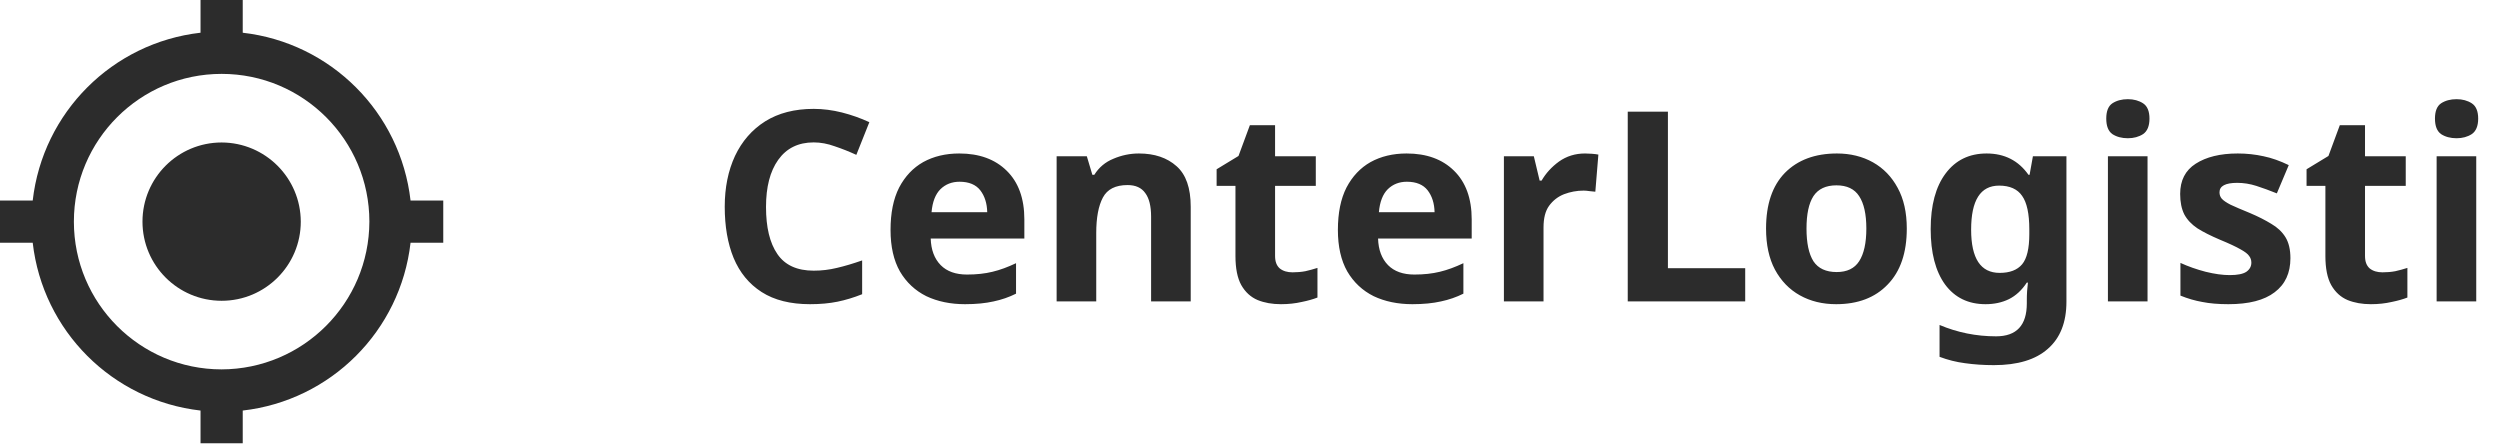
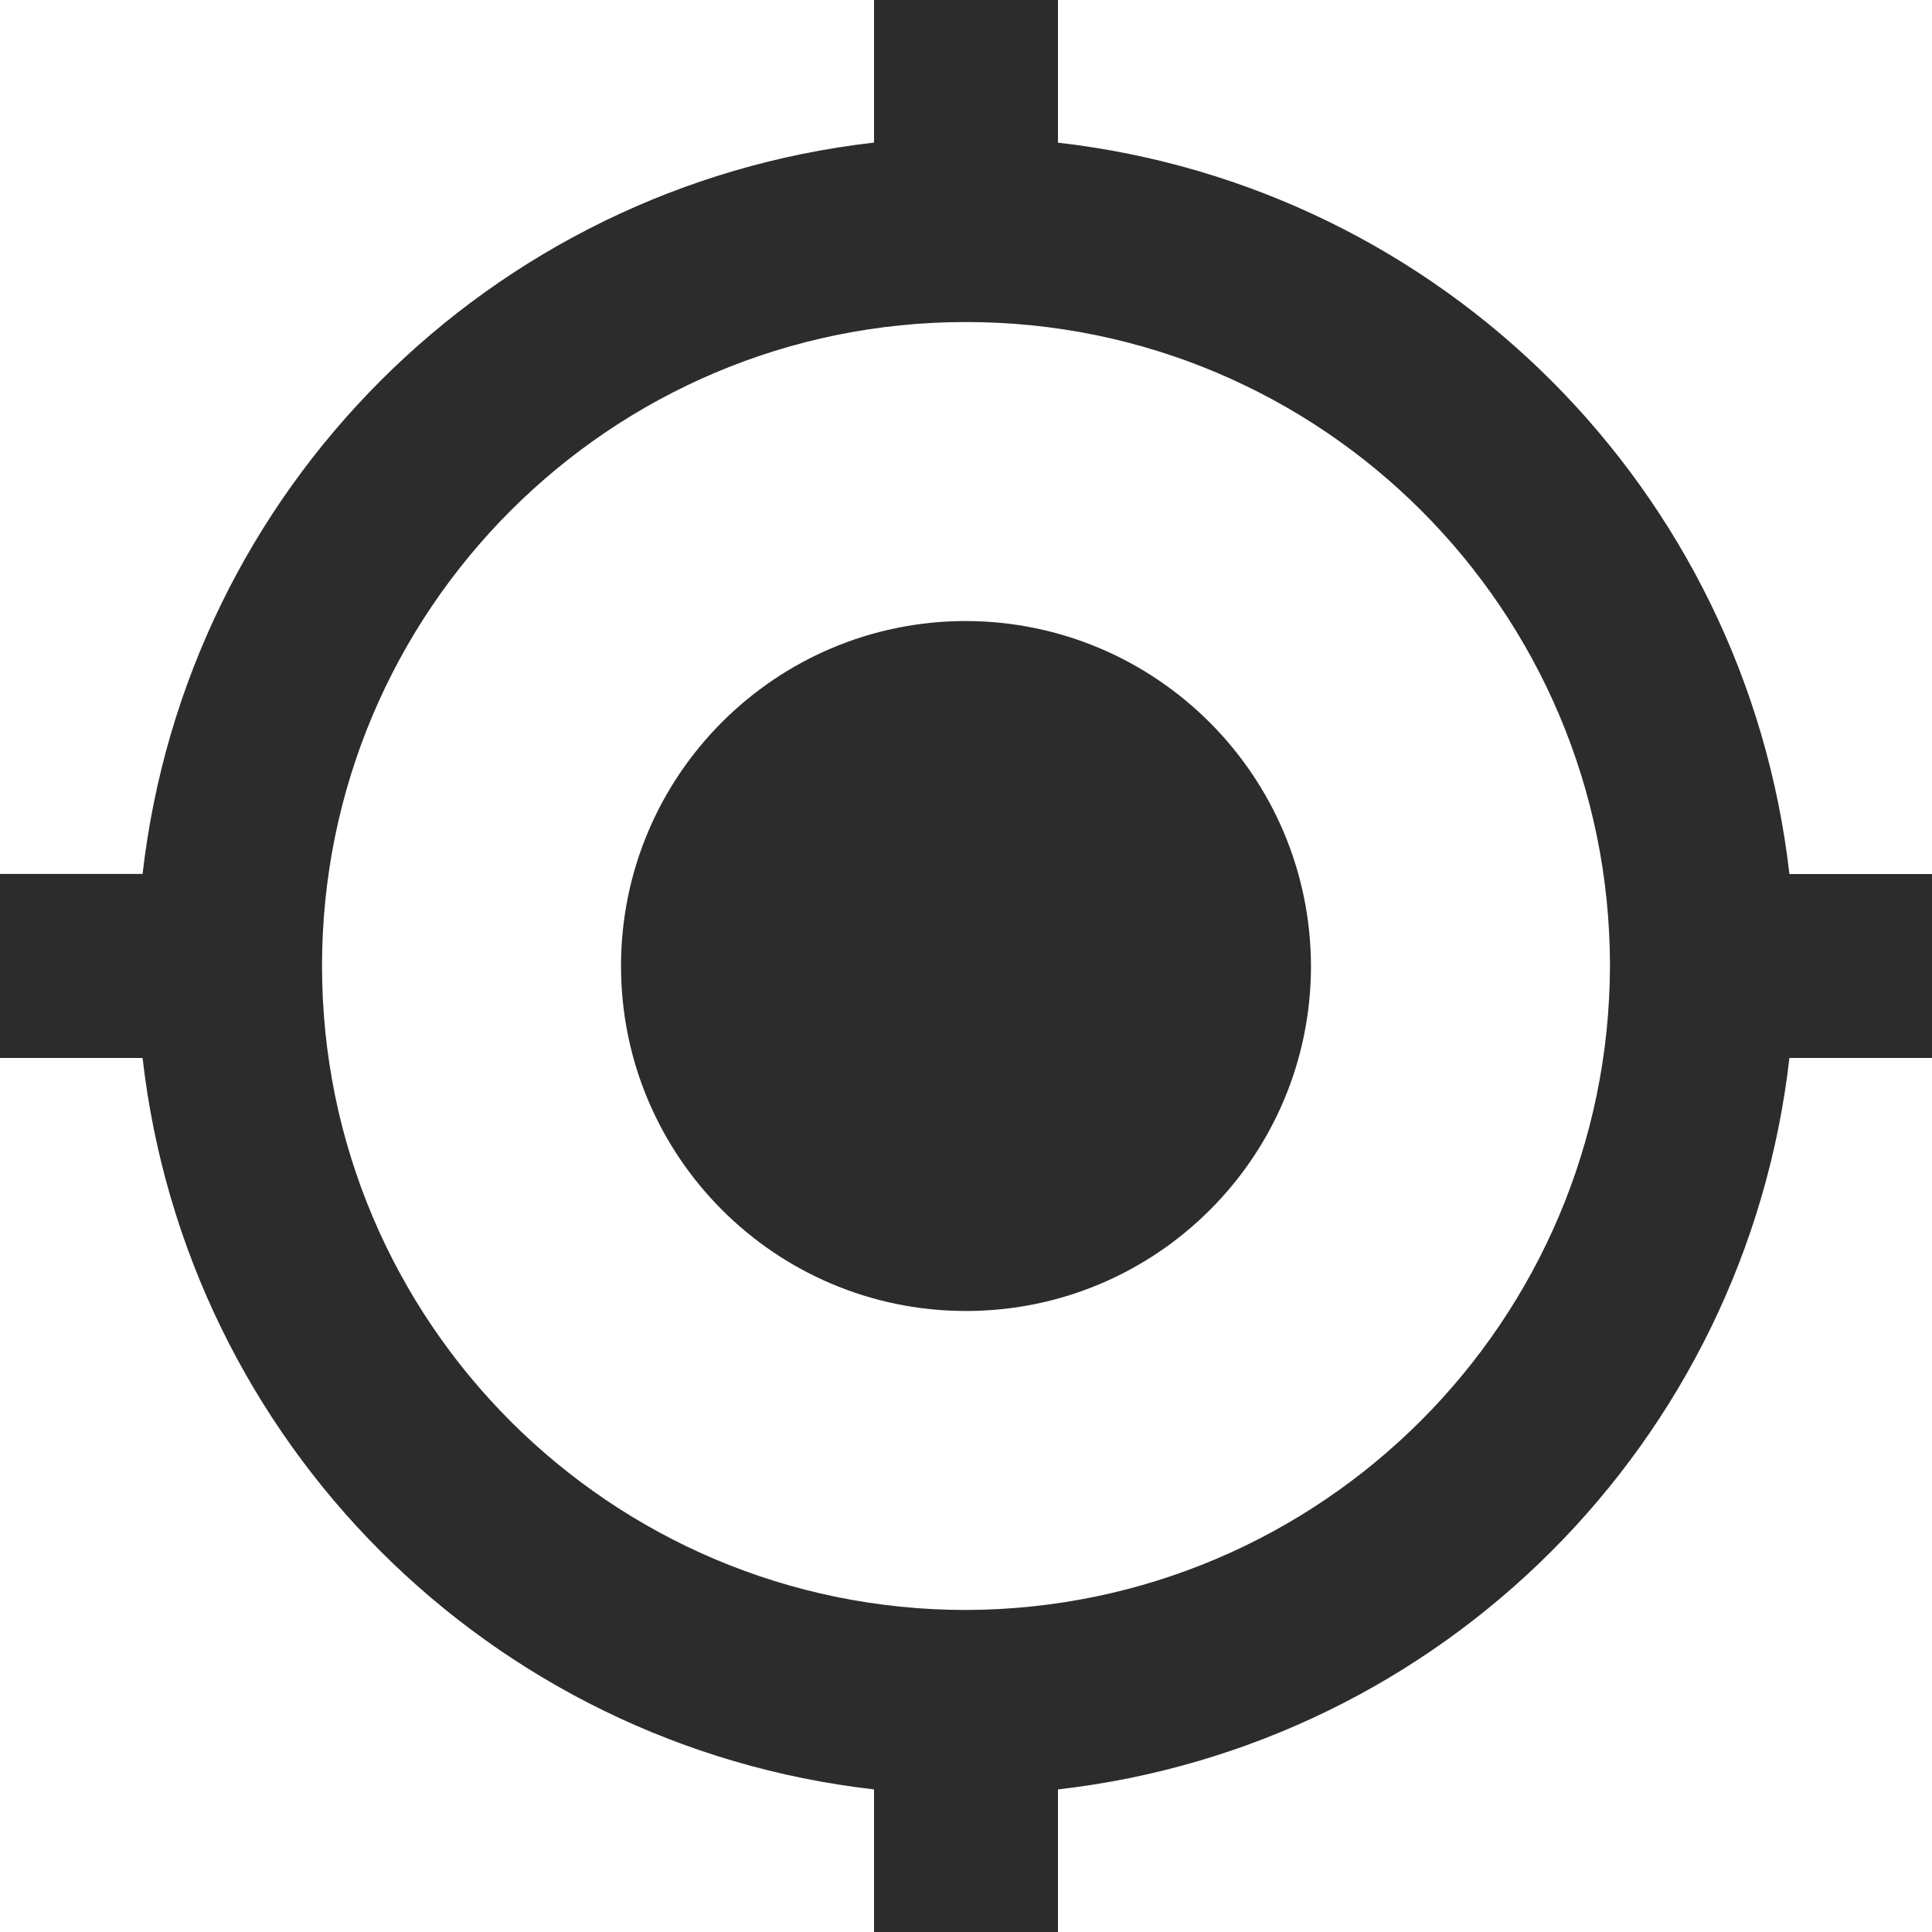
- <svg xmlns="http://www.w3.org/2000/svg" width="141" height="25" viewBox="0 0 141 25">
-   <g id="logo-black" transform="translate(-50 -31)">
-     <path id="_ionicons_svg_md-locate" d="M44.5,40.036A4.464,4.464,0,1,0,48.964,44.5,4.477,4.477,0,0,0,44.5,40.036ZM55.155,43.31a10.755,10.755,0,0,0-9.465-9.464V32H43.31v1.845a10.755,10.755,0,0,0-9.465,9.464H32V45.69h1.845a10.755,10.755,0,0,0,9.465,9.465V57H45.69V55.155a10.755,10.755,0,0,0,9.465-9.465H57V43.31ZM44.5,52.833A8.333,8.333,0,1,1,52.833,44.5,8.358,8.358,0,0,1,44.5,52.833Z" transform="translate(18 -1)" fill="#2c2c2c" />
-     <text id="CenterLogistic" transform="translate(90 48)" fill="#2c2c2c" font-size="15" font-family="SegoeUI-Bold, Segoe UI" font-weight="700">
-       <tspan x="0" y="0">CenterLogistic</tspan>
-     </text>
-   </g>
+ <svg xmlns="http://www.w3.org/2000/svg" width="25" height="25" viewBox="0 0 25 25">
+   <path id="logo-black" d="M44.5,40.036A4.464,4.464,0,1,0,48.964,44.5,4.477,4.477,0,0,0,44.5,40.036ZM55.155,43.31a10.755,10.755,0,0,0-9.465-9.464V32H43.31v1.845a10.755,10.755,0,0,0-9.465,9.464H32V45.69h1.845a10.755,10.755,0,0,0,9.465,9.465V57H45.69V55.155a10.755,10.755,0,0,0,9.465-9.465H57V43.31ZM44.5,52.833A8.333,8.333,0,1,1,52.833,44.5,8.358,8.358,0,0,1,44.5,52.833Z" transform="translate(-32 -32)" fill="#2c2c2c" />
</svg>
